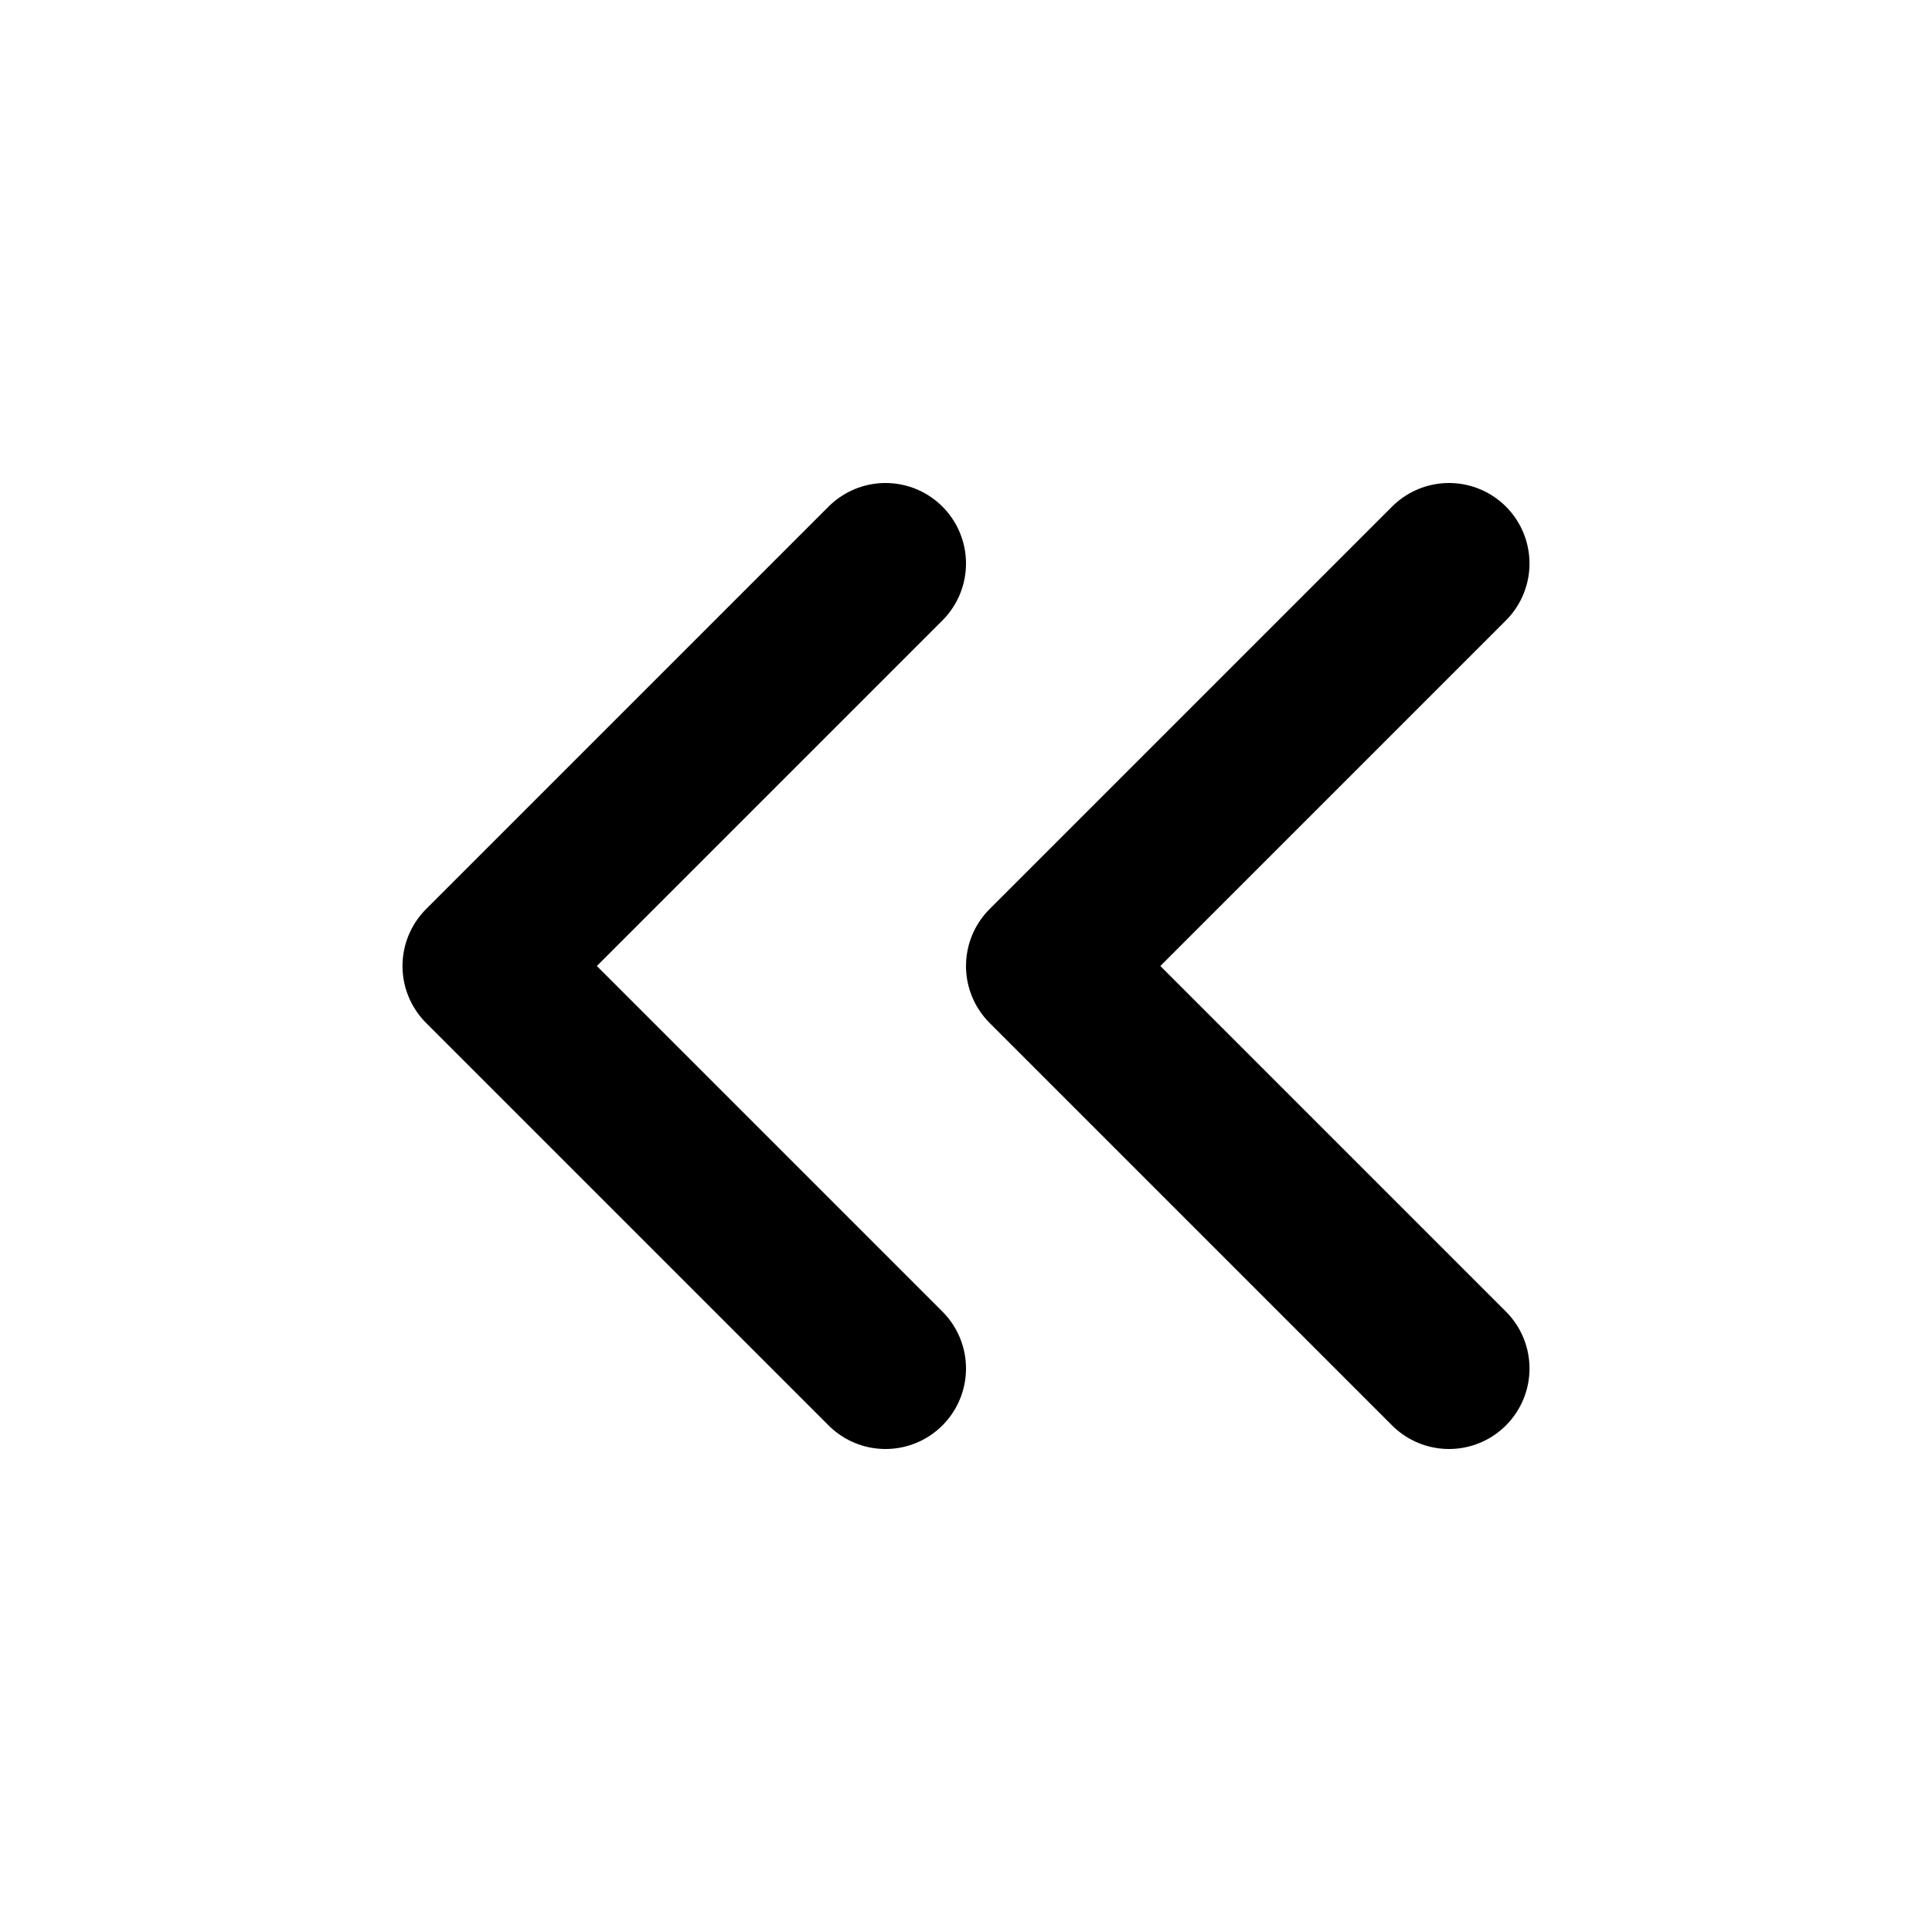
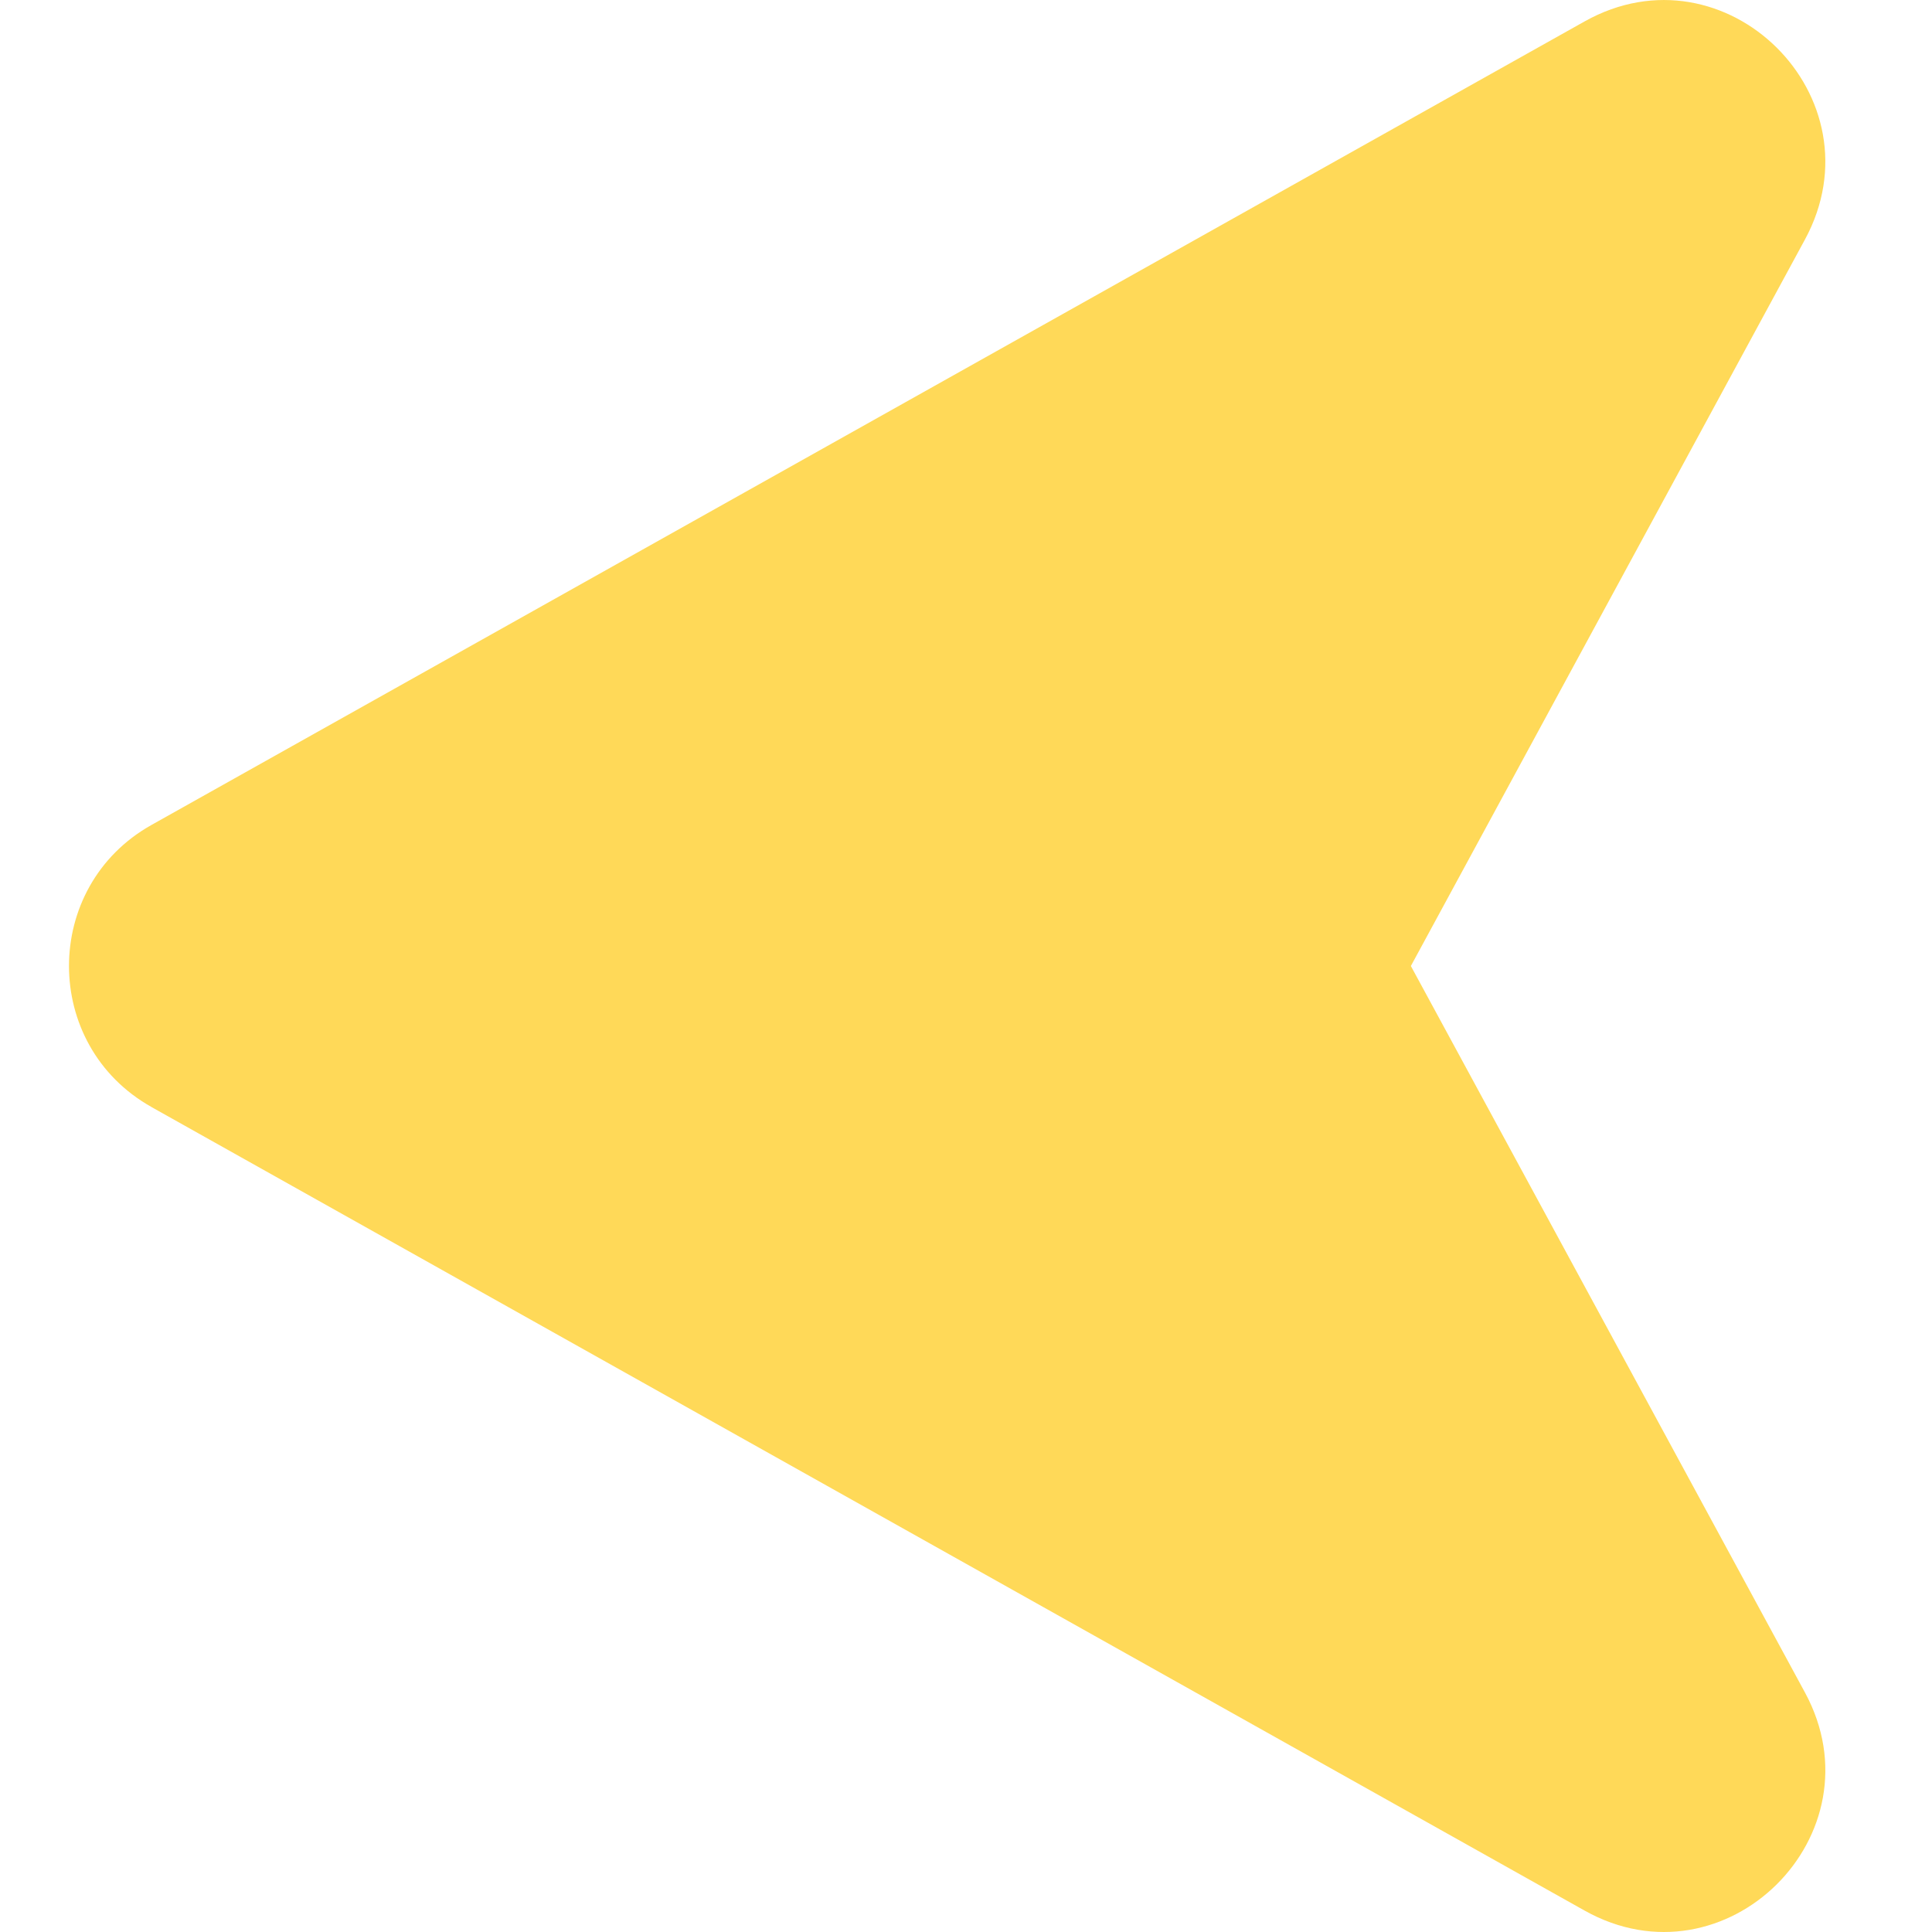
- <svg xmlns="http://www.w3.org/2000/svg" width="24" height="24" viewBox="0 0 24 24" fill="none" stroke="currentColor" stroke-width="2" stroke-linecap="round" stroke-linejoin="round">
-   <path d="m11 17-5-5 5-5" />
-   <path d="m18 17-5-5 5-5" />
+ <svg xmlns="http://www.w3.org/2000/svg" width="24" height="24" viewBox="0 0 39 42" fill="none">
+   <path d="M1.793 24.066L32.947 41.534C36.013 43.254 39.416 39.885 37.737 36.791L29.171 21L37.737 5.209C39.415 2.115 36.013 -1.253 32.947 0.466L1.793 17.934C-0.598 19.275 -0.598 22.724 1.793 24.065L1.793 24.066Z" fill="#FFD958" />
</svg>
